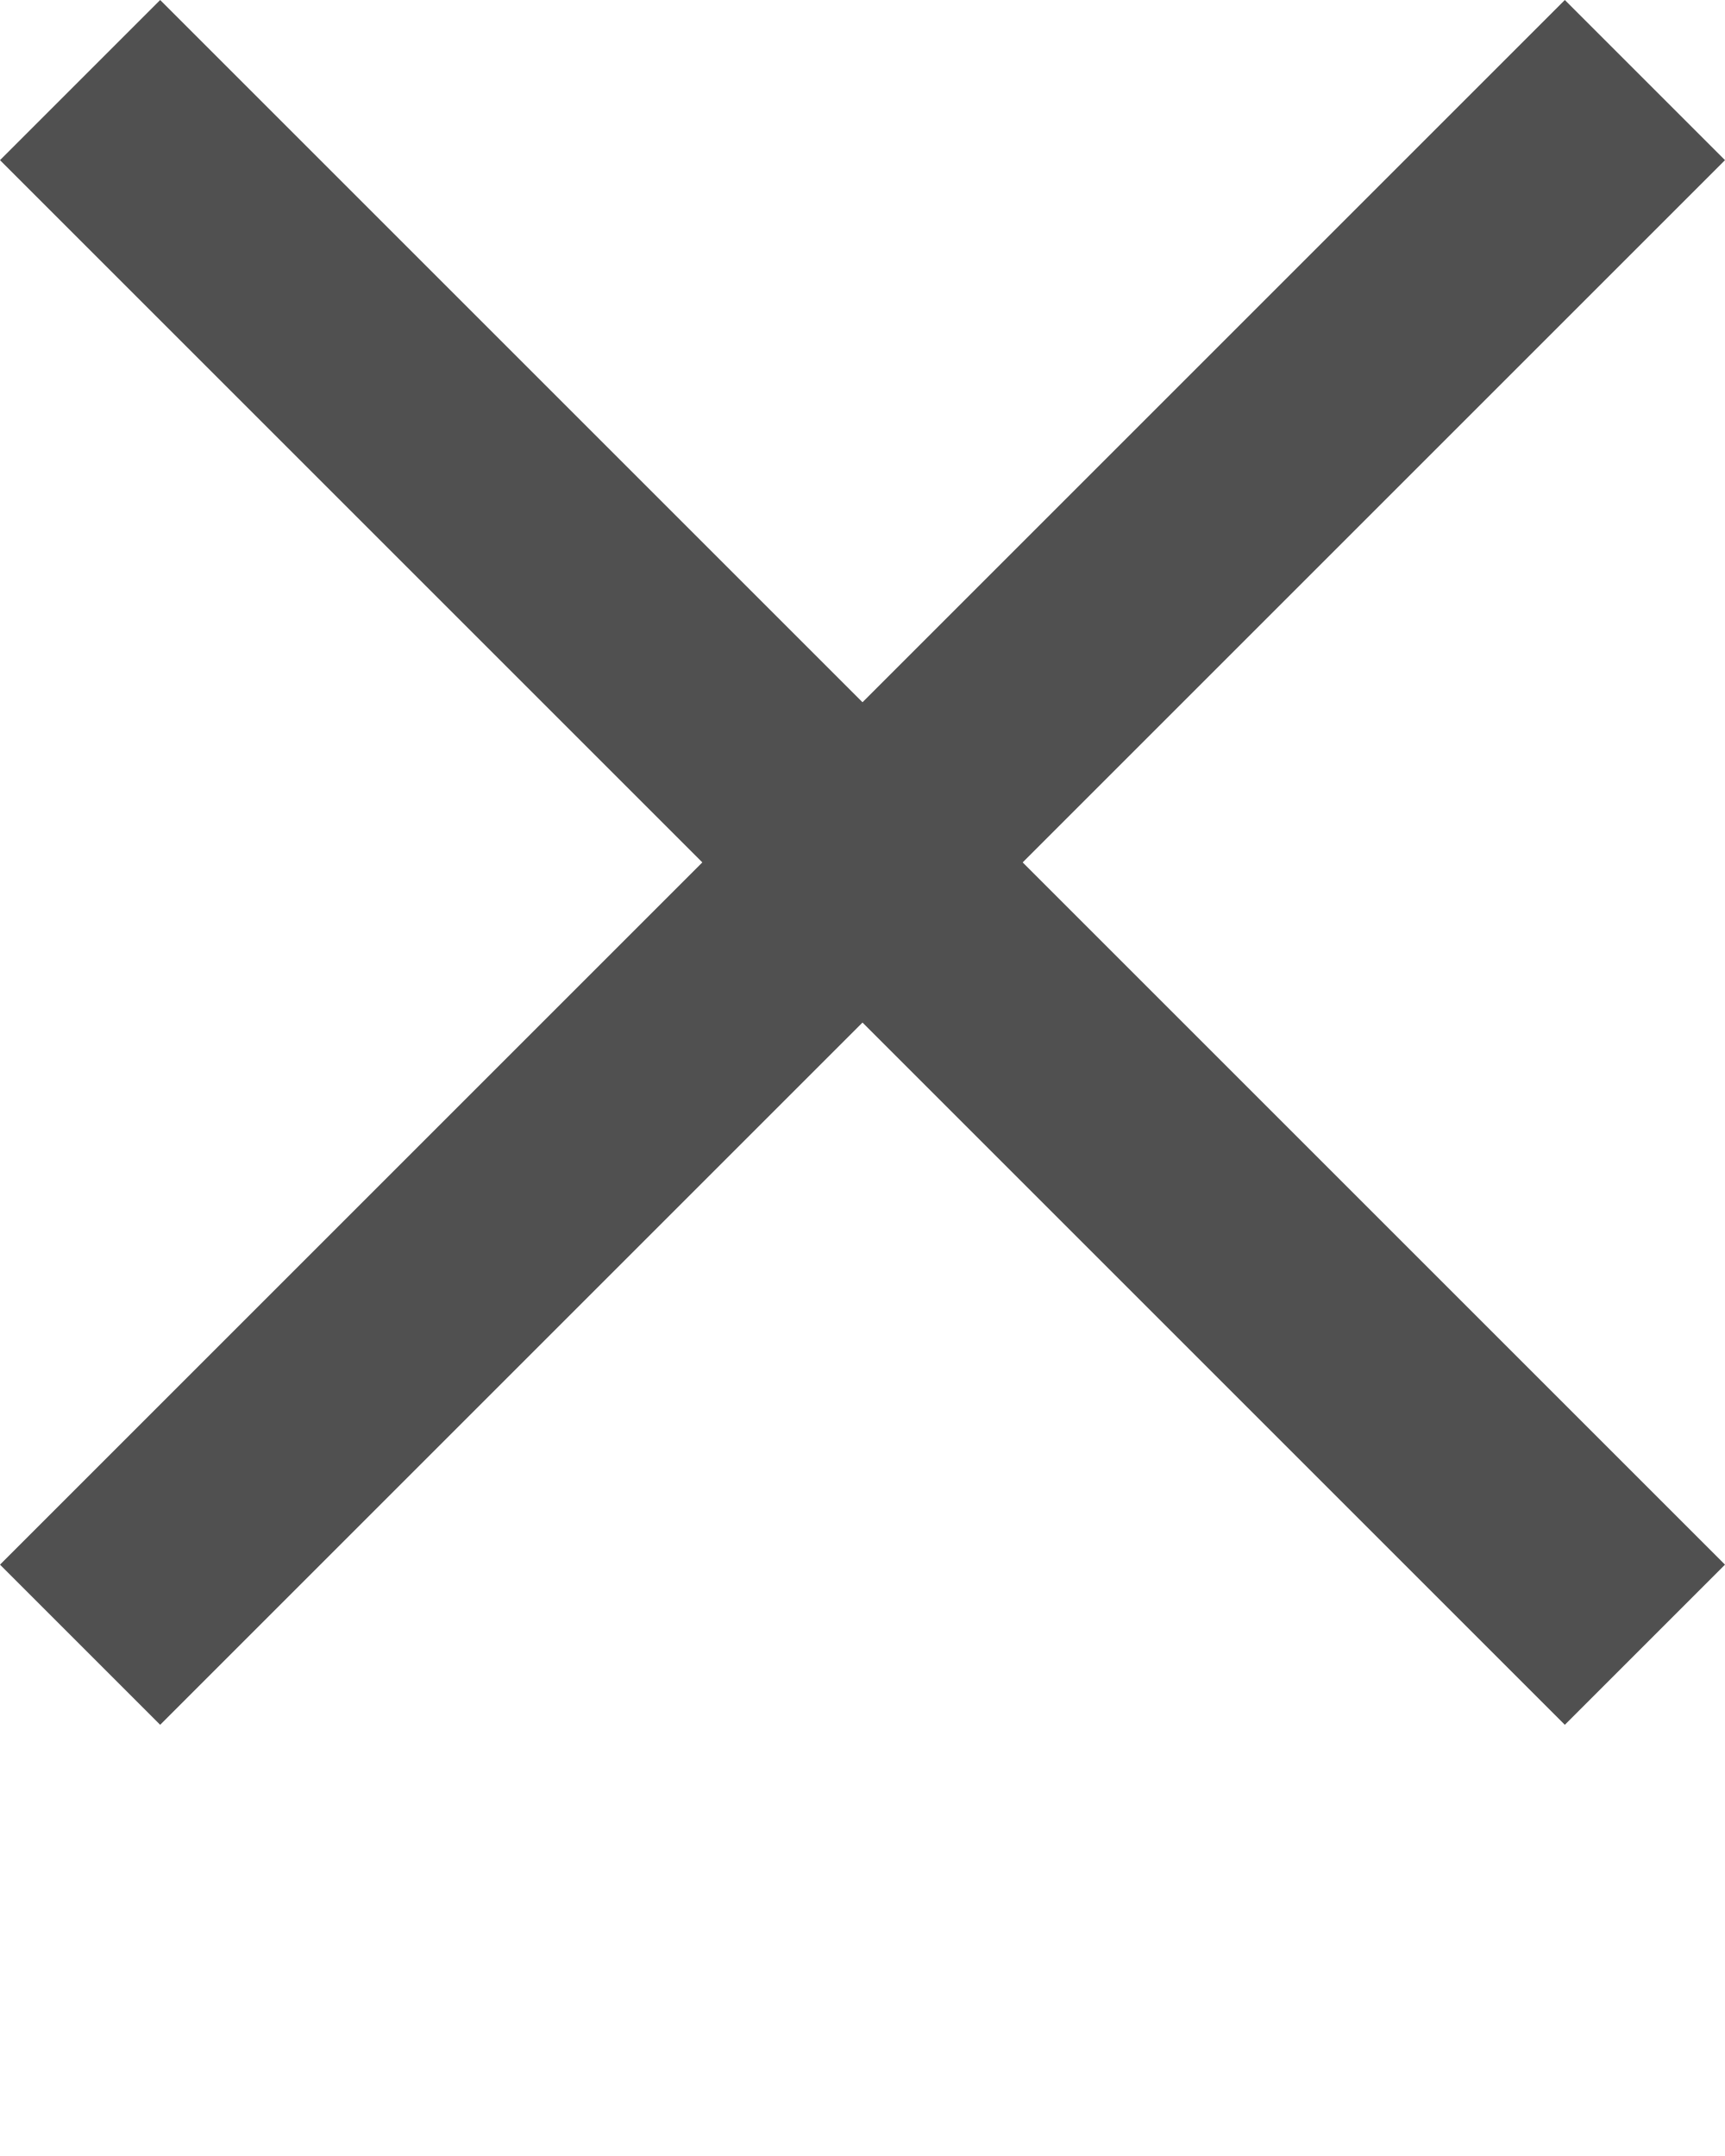
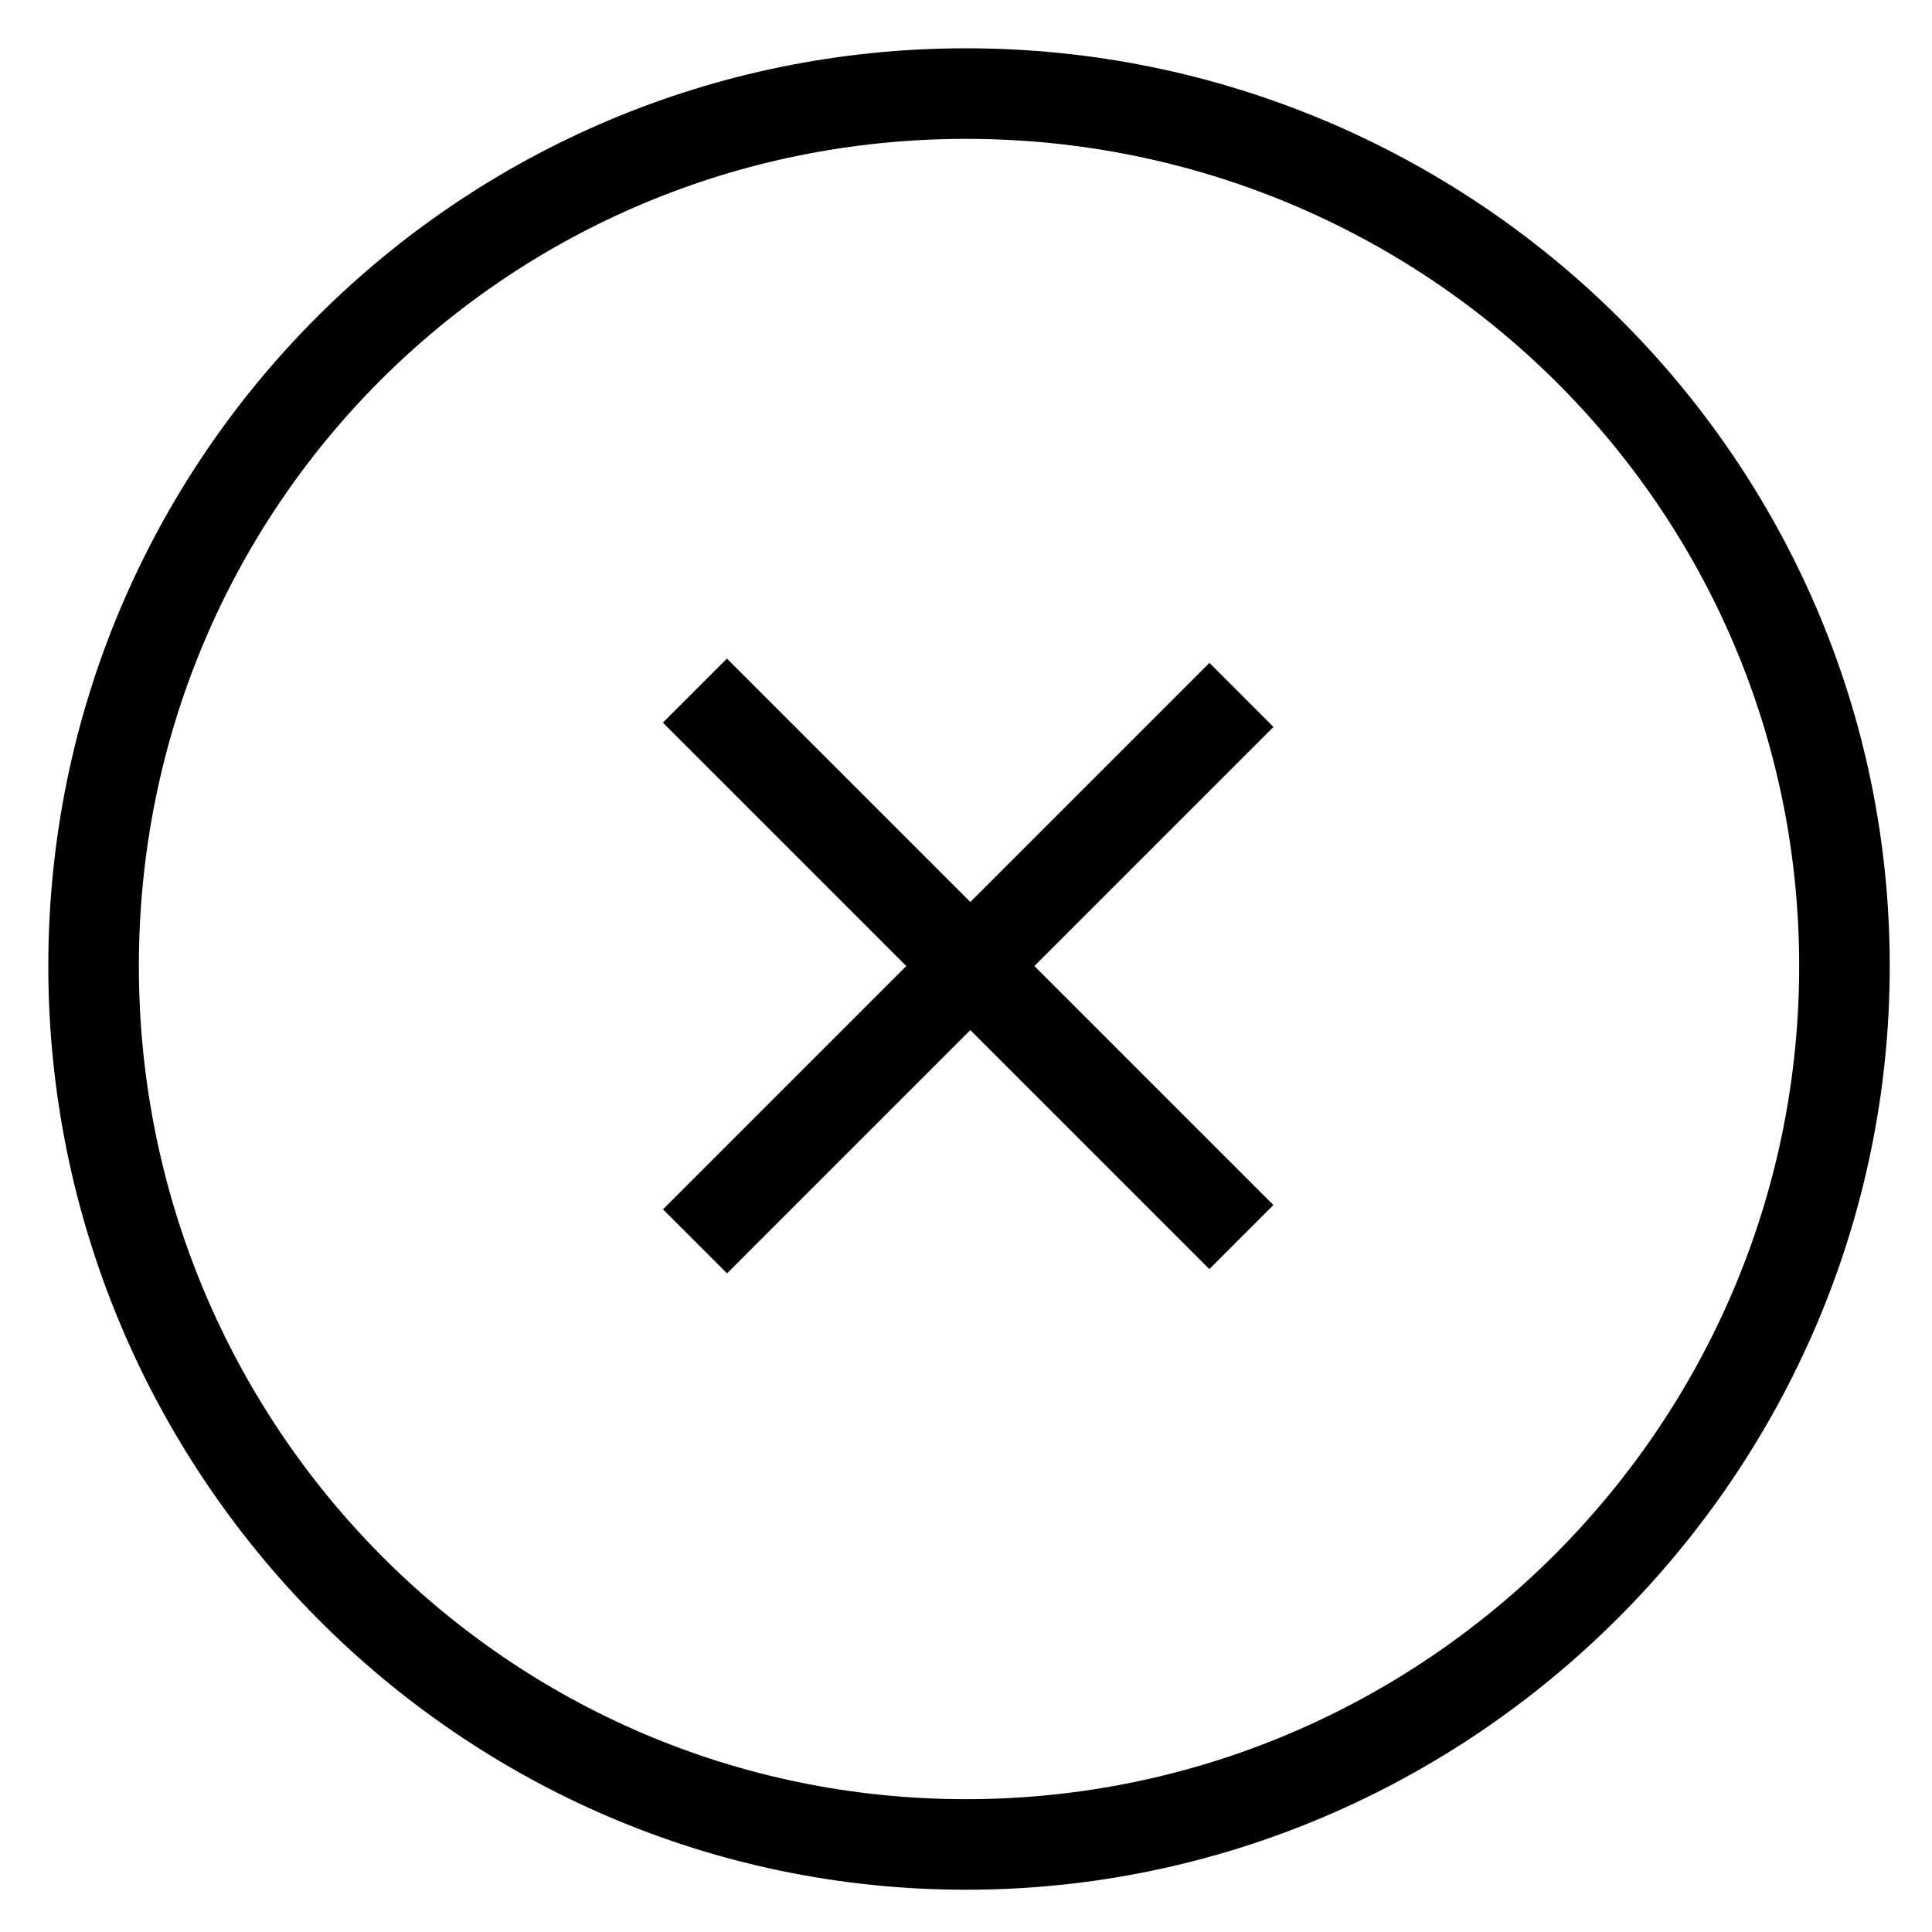
- <svg xmlns="http://www.w3.org/2000/svg" width="64" height="80">
+ <svg xmlns="http://www.w3.org/2000/svg" version="1.1" x="0px" y="0px" viewBox="0 0 32 32" enable-background="new 0 0 32 32" xml:space="preserve">
  <g>
-     <rect fill="none" id="canvas_background" height="402" width="582" y="-1" x="-1" />
-   </g>
-   <g>
-     <g id="svg_1">
-       <polygon fill="#505050" id="svg_2" points="64,5.943 58.057,0 32,26.057 5.943,0 0,5.943 26.057,32 0,58.057 5.943,64 32,37.943 58.057,64 64,58.057    37.943,32  " />
+     <g>
+       <path fill="#000000" d="M16,31.3C7.6,31.3,0.8,24.4,0.8,16C0.8,7.6,7.6,0.8,16,0.8c8.4,0,15.3,6.8,15.3,15.2    C31.3,24.4,24.4,31.3,16,31.3z M16,2.3C8.4,2.3,2.3,8.4,2.3,16S8.4,29.8,16,29.8c7.6,0,13.8-6.2,13.8-13.8S23.6,2.3,16,2.3z" />
+     </g>
+     <g>
+       <rect x="15.3" y="9.6" transform="matrix(0.7071 0.7071 -0.7071 0.7071 16.0013 -6.6273)" fill="#000000" width="1.5" height="12.8" />
+     </g>
+     <g>
+       <rect x="9.6" y="15.2" transform="matrix(0.7071 0.7071 -0.7071 0.7071 16.0002 -6.6278)" fill="#000000" width="12.8" height="1.5" />
    </g>
  </g>
</svg>
